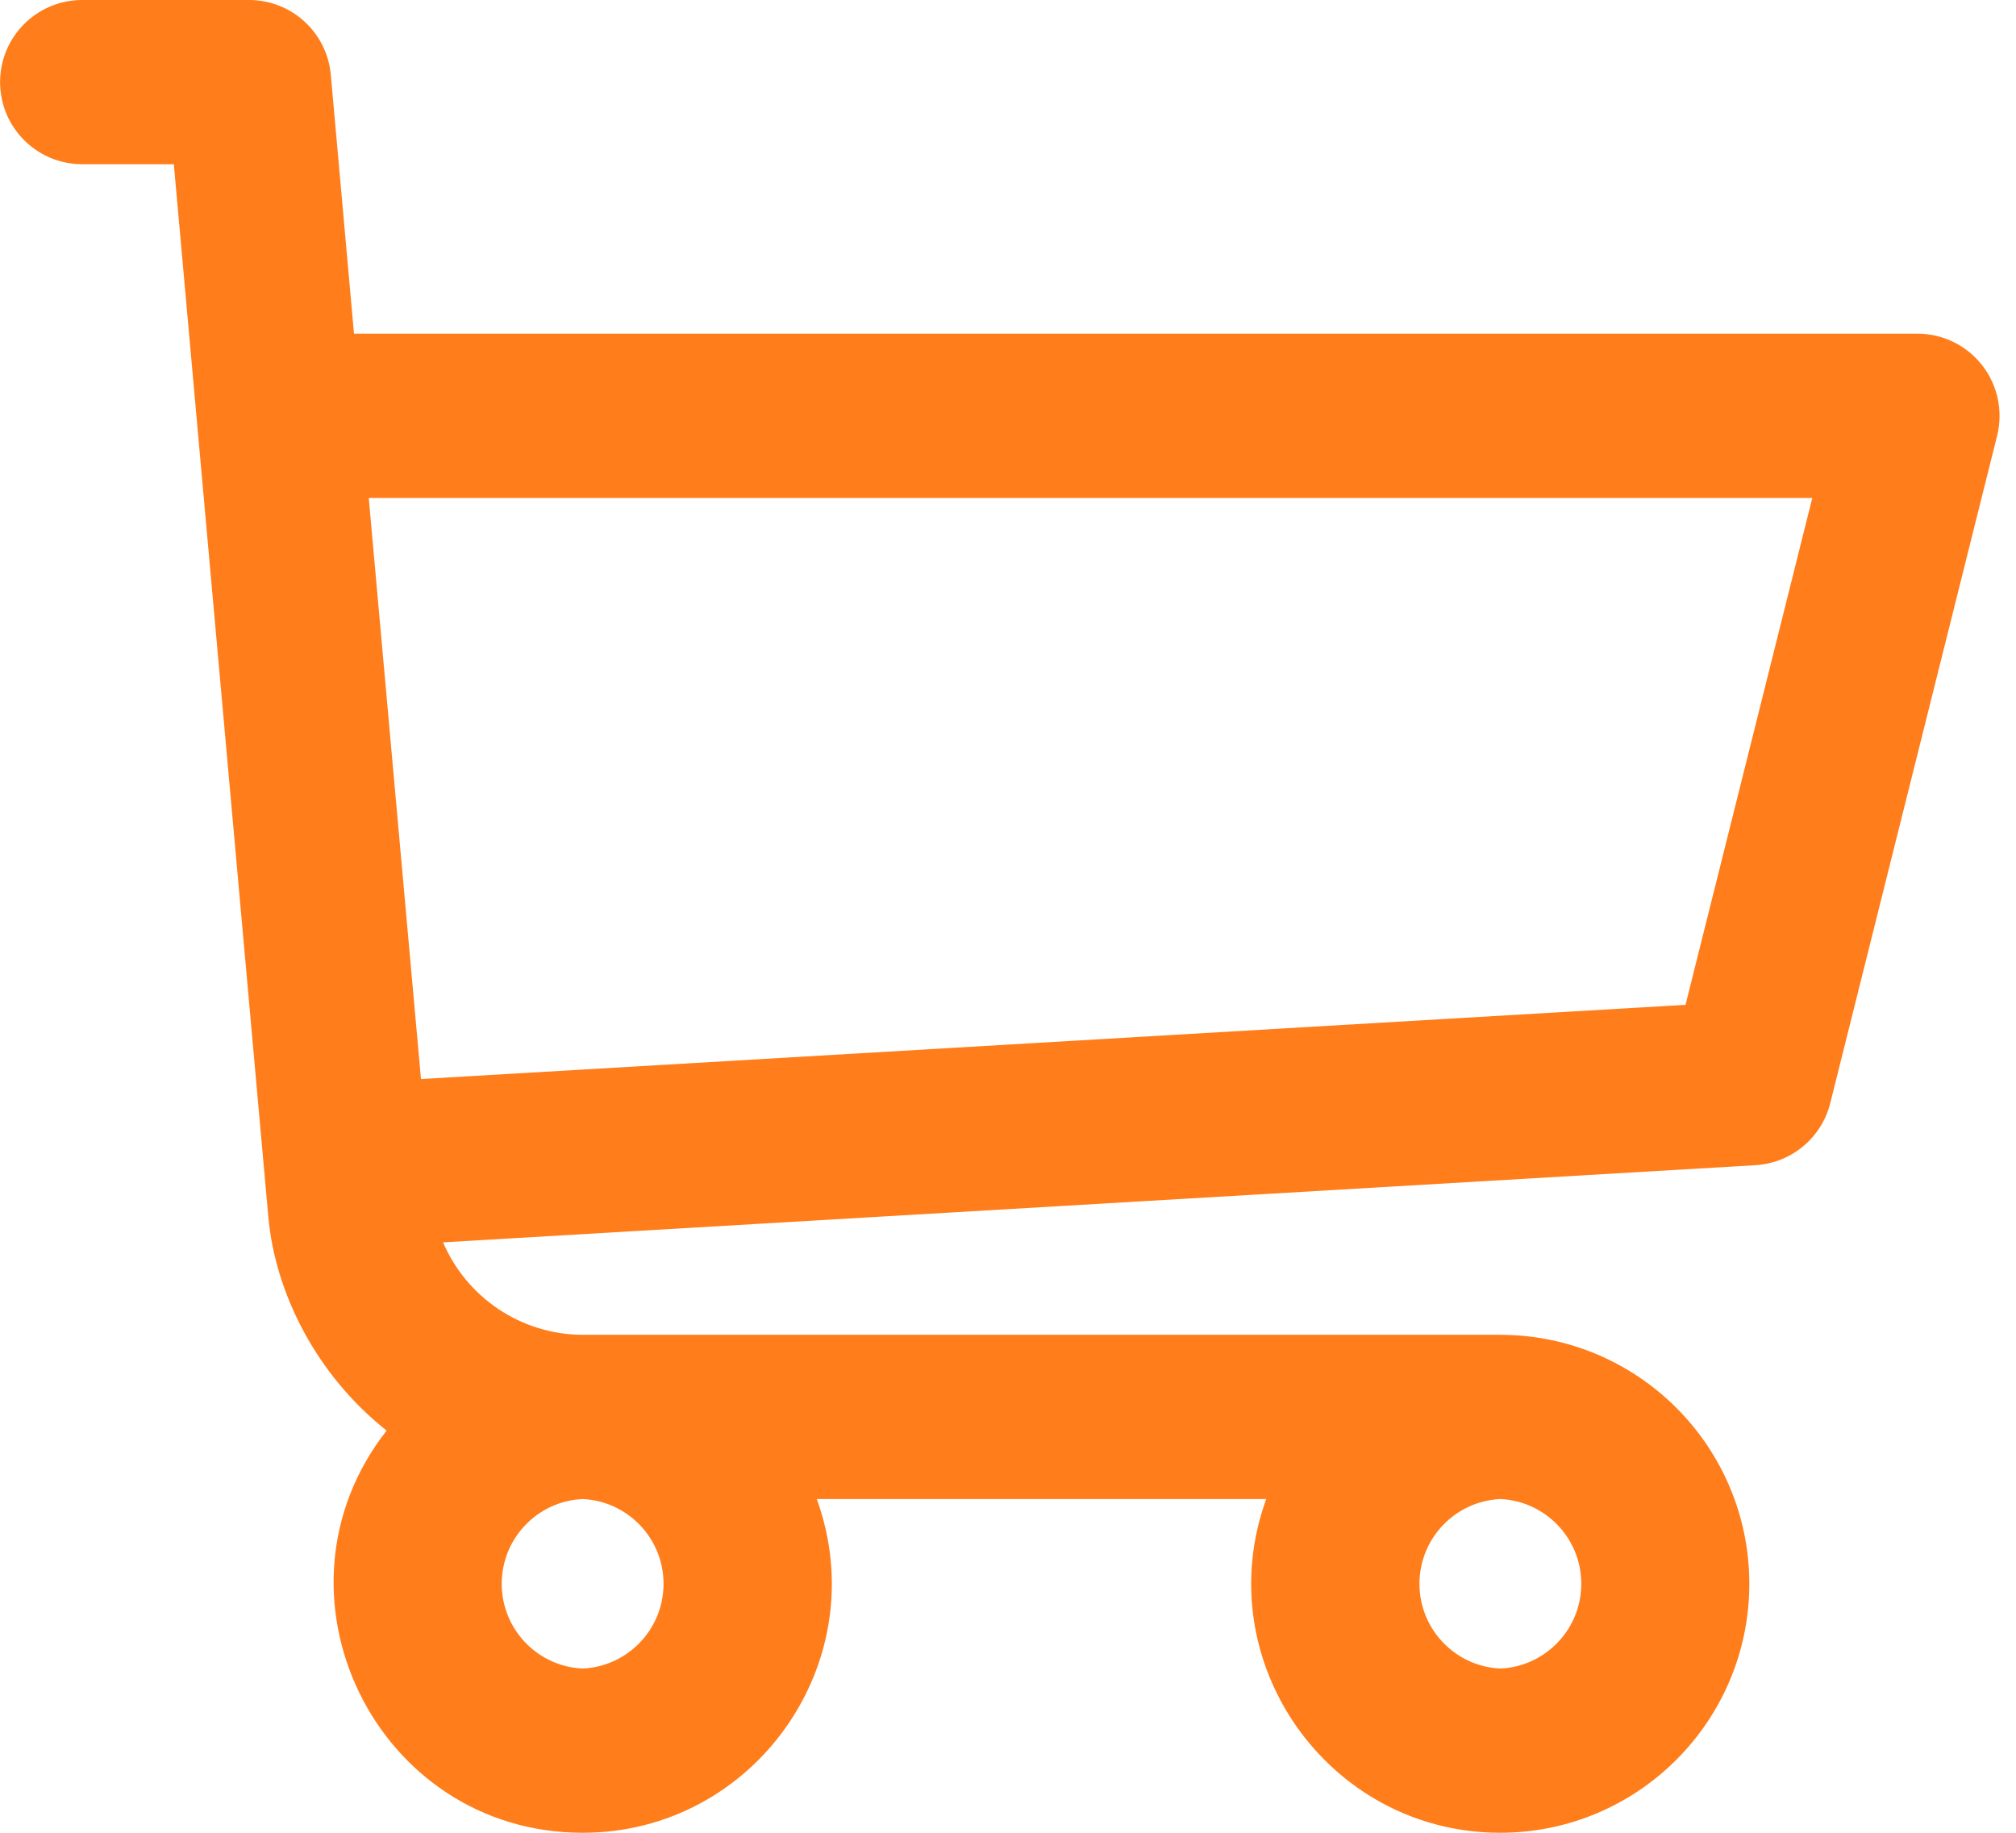
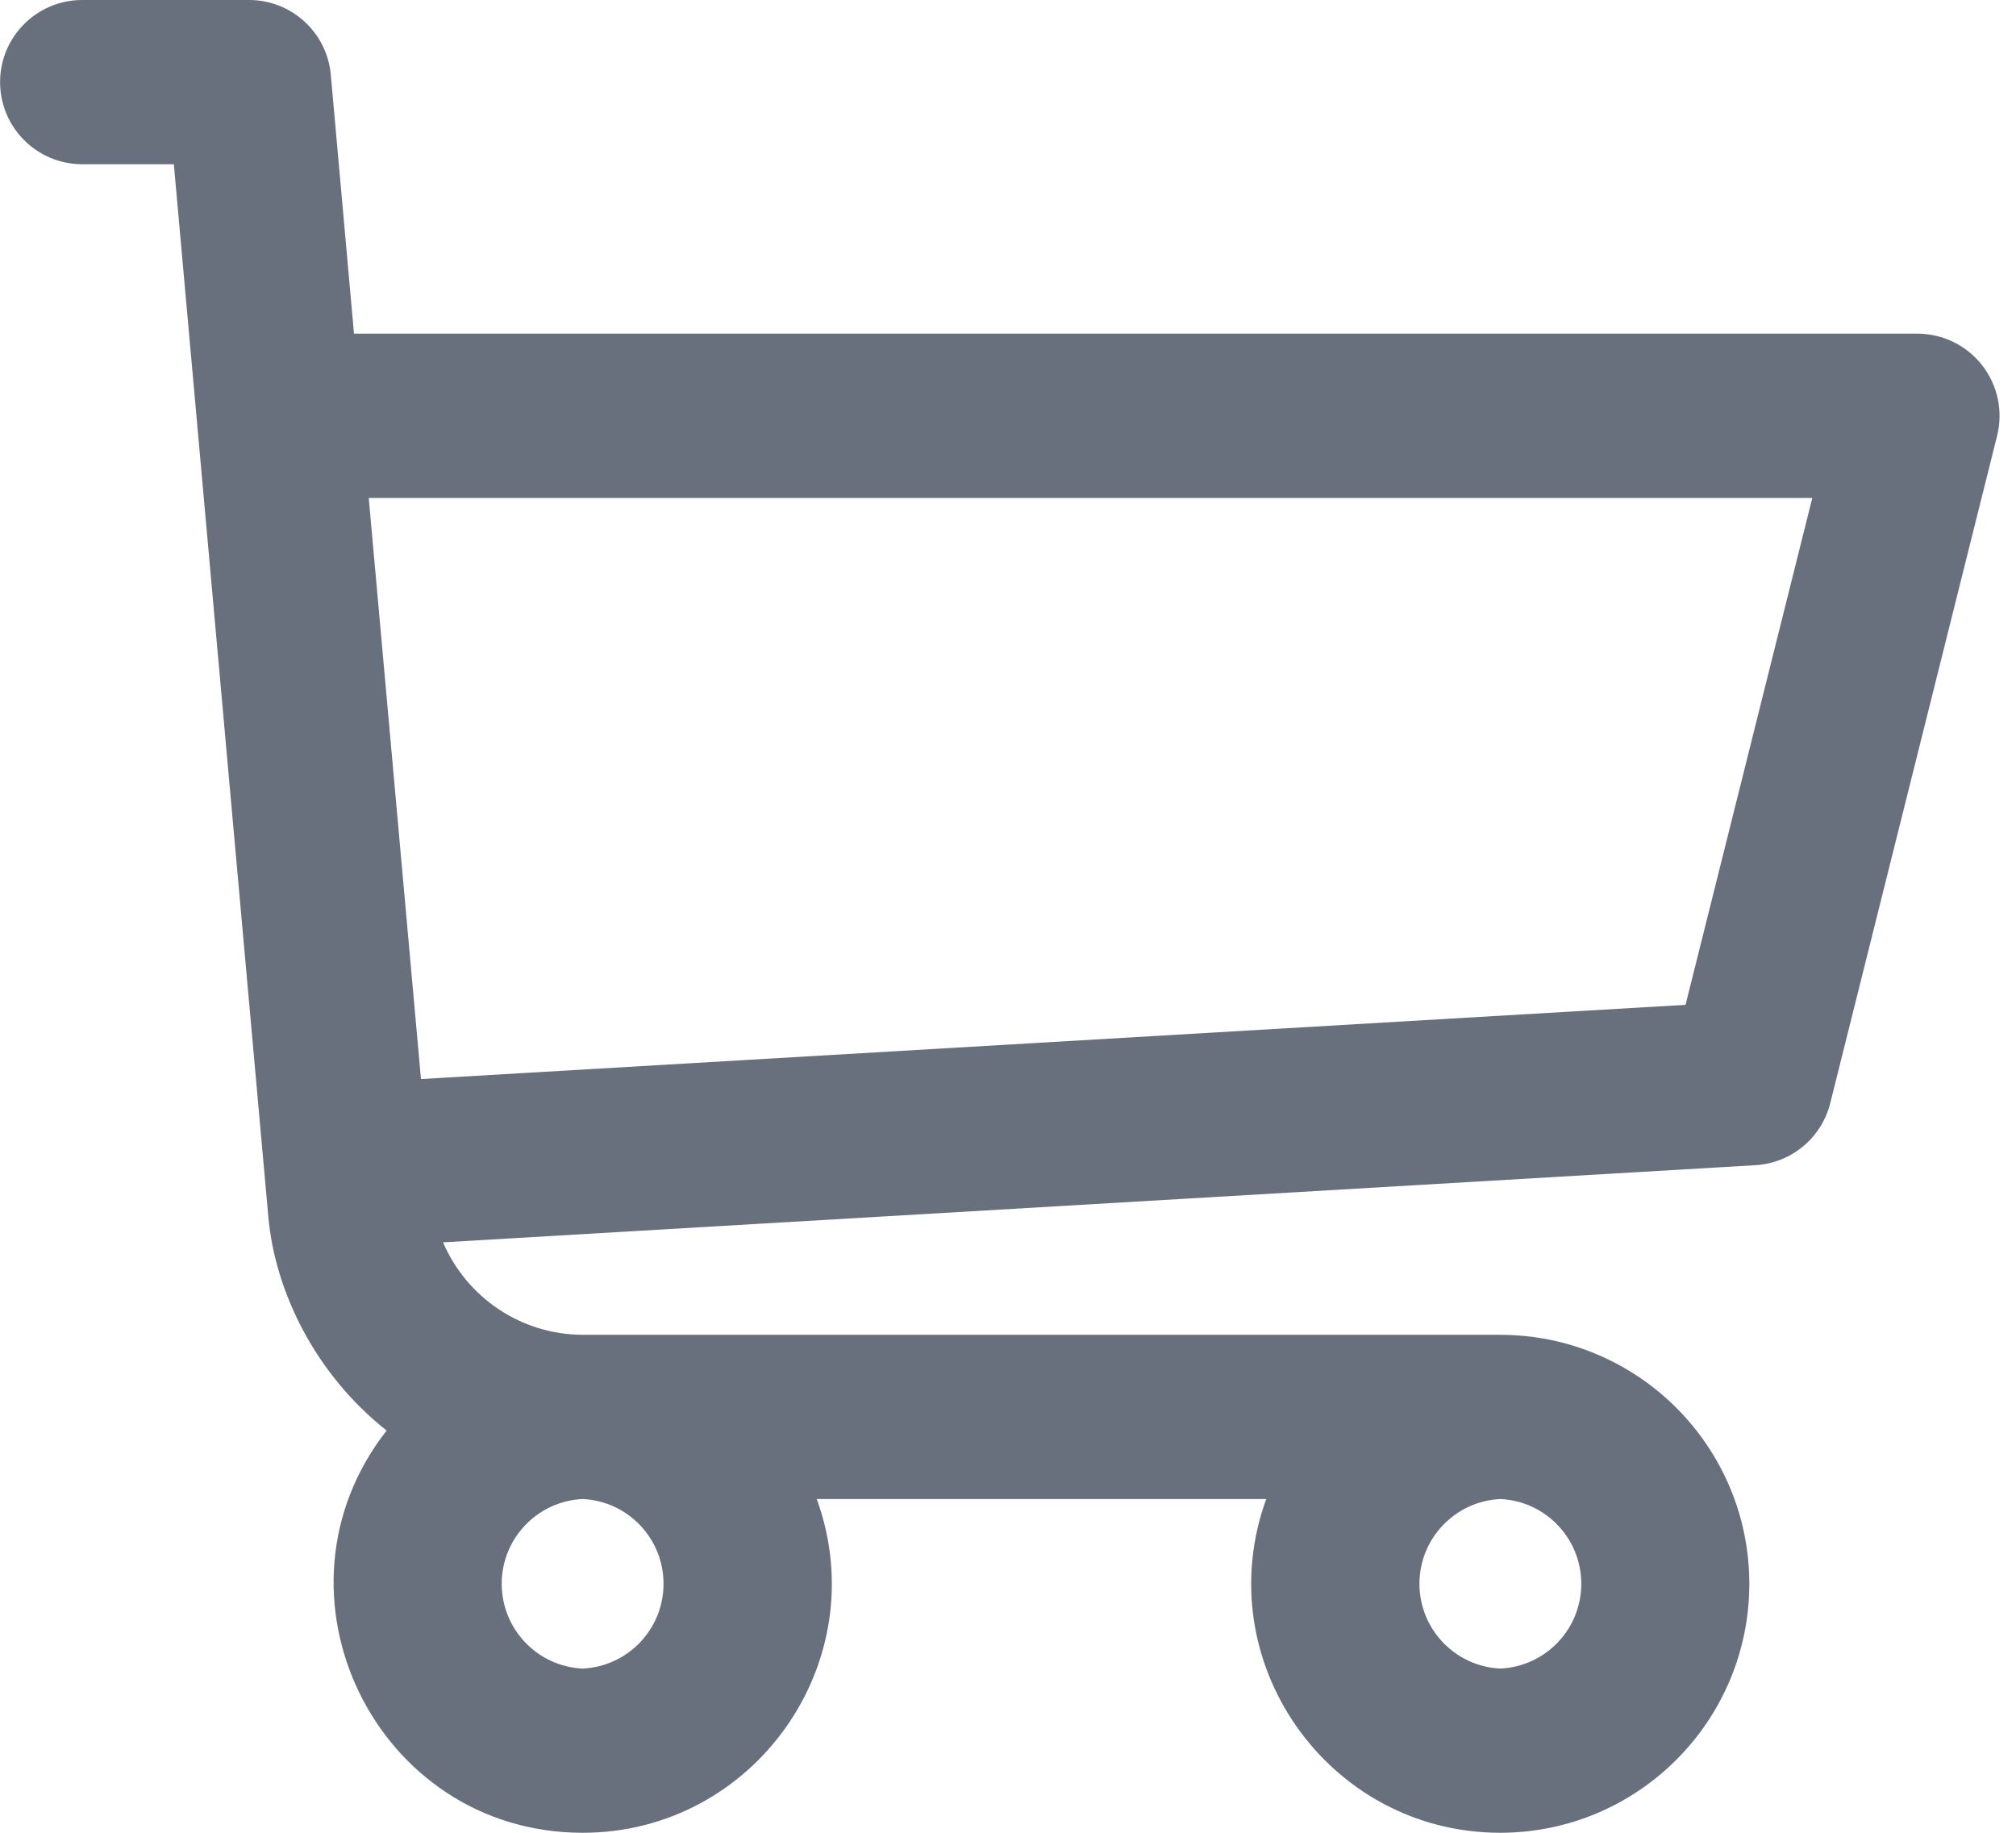
<svg xmlns="http://www.w3.org/2000/svg" width="22" height="20">
-   <path d="M20.925 3.641H3.863L3.61.816A.896.896 0 0 0 2.717 0H.897a.896.896 0 1 0 0 1.792h1l1.031 11.483c.073.828.52 1.726 1.291 2.336C2.83 17.385 4.099 20 6.359 20c1.875 0 3.197-1.87 2.554-3.642h4.905c-.642 1.77.677 3.642 2.555 3.642a2.72 2.72 0 0 0 2.717-2.717 2.72 2.72 0 0 0-2.717-2.717H6.365c-.681 0-1.274-.41-1.53-1.009l14.321-.842a.896.896 0 0 0 .817-.677l1.821-7.283a.897.897 0 0 0-.87-1.114ZM6.358 18.208a.926.926 0 0 1 0-1.85.926.926 0 0 1 0 1.85Zm10.015 0a.926.926 0 0 1 0-1.85.926.926 0 0 1 0 1.85Zm2.021-7.243-13.8.81-.57-6.341h15.753l-1.383 5.53Z" fill="hsl(26, 100%, 55%)" fill-rule="nonzero" />
+   <path d="M20.925 3.641H3.863L3.61.816A.896.896 0 0 0 2.717 0H.897a.896.896 0 1 0 0 1.792h1l1.031 11.483c.073.828.52 1.726 1.291 2.336C2.83 17.385 4.099 20 6.359 20c1.875 0 3.197-1.87 2.554-3.642h4.905c-.642 1.77.677 3.642 2.555 3.642a2.72 2.72 0 0 0 2.717-2.717 2.72 2.72 0 0 0-2.717-2.717H6.365c-.681 0-1.274-.41-1.53-1.009l14.321-.842a.896.896 0 0 0 .817-.677l1.821-7.283a.897.897 0 0 0-.87-1.114ZM6.358 18.208a.926.926 0 0 1 0-1.85.926.926 0 0 1 0 1.85Zm10.015 0a.926.926 0 0 1 0-1.85.926.926 0 0 1 0 1.85Zm2.021-7.243-13.8.81-.57-6.341h15.753l-1.383 5.53Z" fill="#69707D" fill-rule="nonzero" />
</svg>
